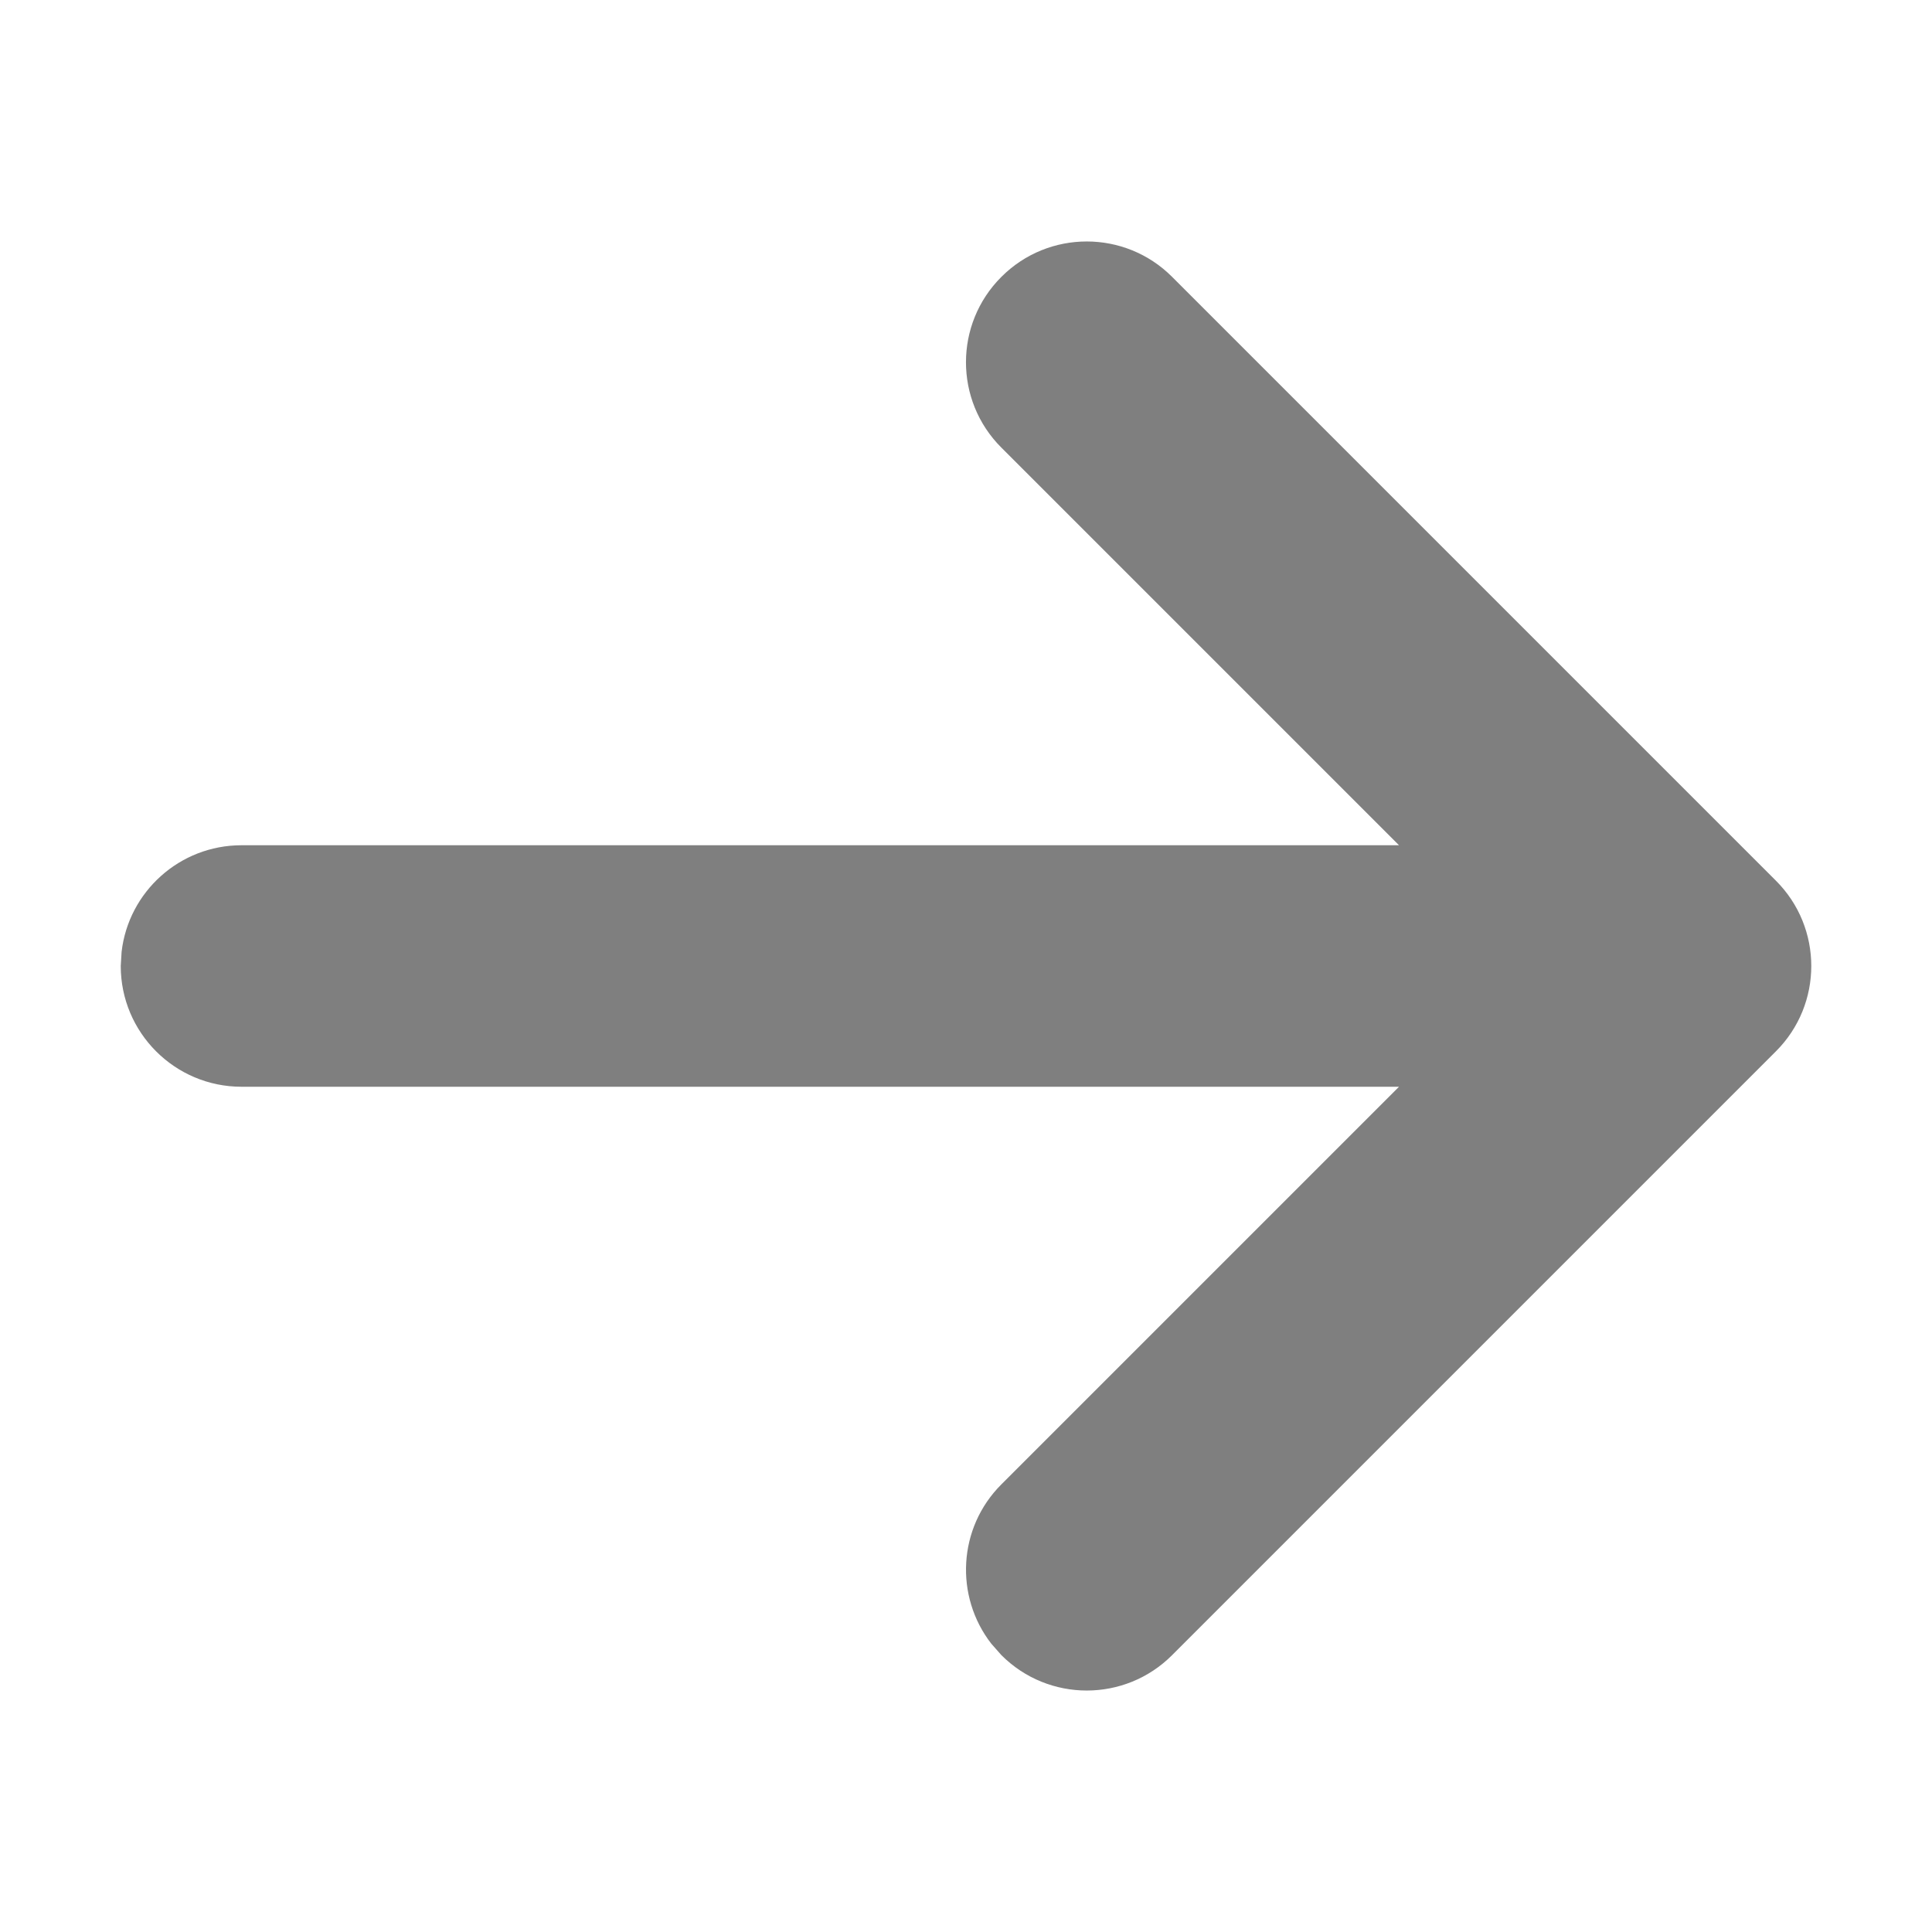
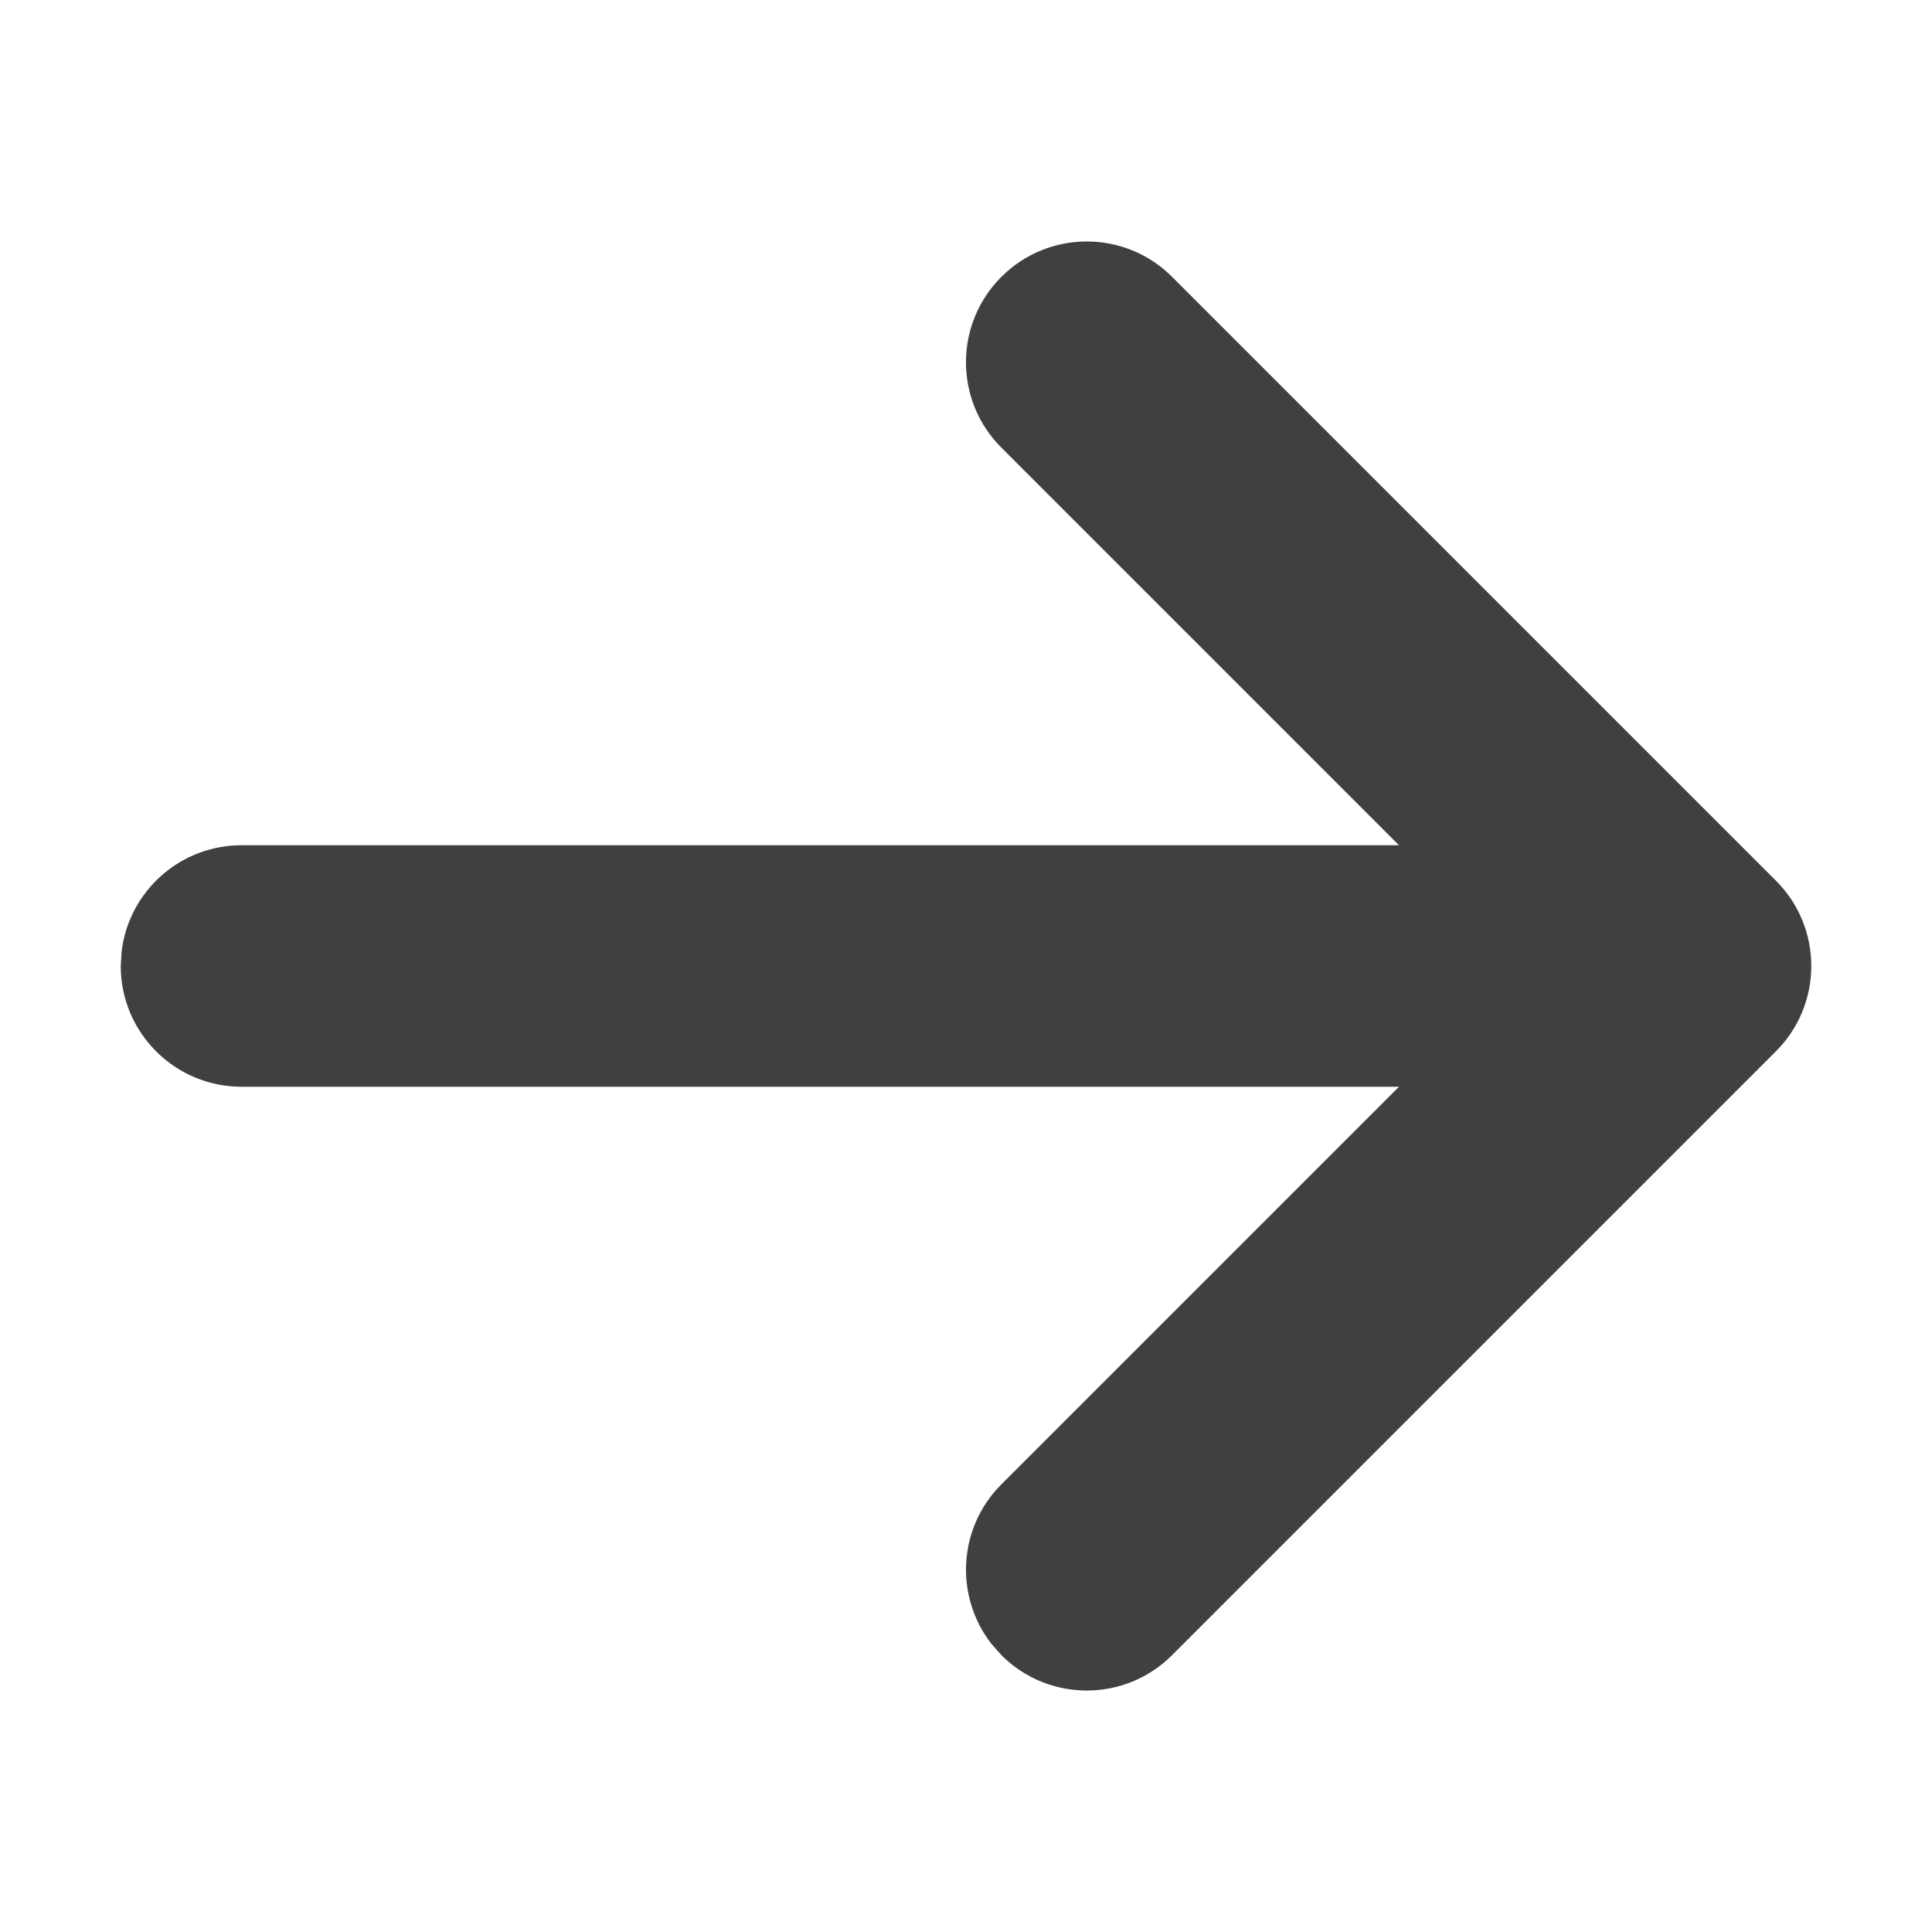
<svg xmlns="http://www.w3.org/2000/svg" width="16px" height="16px" viewBox="0 0 16 16" version="1.1">
-   <g id="Icons" stroke="none" stroke-width="1" fill="none" fill-rule="evenodd" fill-opacity="0.5">
+   <g id="Icons" stroke="none" stroke-width="1" fill="none" fill-rule="evenodd" fill-opacity="0.75">
    <g id="Icon/Right" fill="#000000">
      <path d="M6.293,2.293 C6.683,1.902 7.317,1.902 7.707,2.293 C8.098,2.683 8.098,3.317 7.707,3.707 L7.707,3.707 L4.414,7 L14,7 C14.513,7 14.936,7.386 14.993,7.883 L15,8 C15,8.552 14.552,9 14,9 L14,9 L4.414,9 L7.707,12.293 C8.068,12.653 8.095,13.221 7.79,13.613 L7.707,13.707 C7.317,14.098 6.683,14.098 6.293,13.707 L6.293,13.707 L1.293,8.707 C0.902,8.317 0.902,7.683 1.293,7.293 L1.293,7.293 Z" id="Combined-Shape" transform="translate(8, 8) scale(-1, 1) translate(-8, -8) " />
    </g>
  </g>
</svg>
